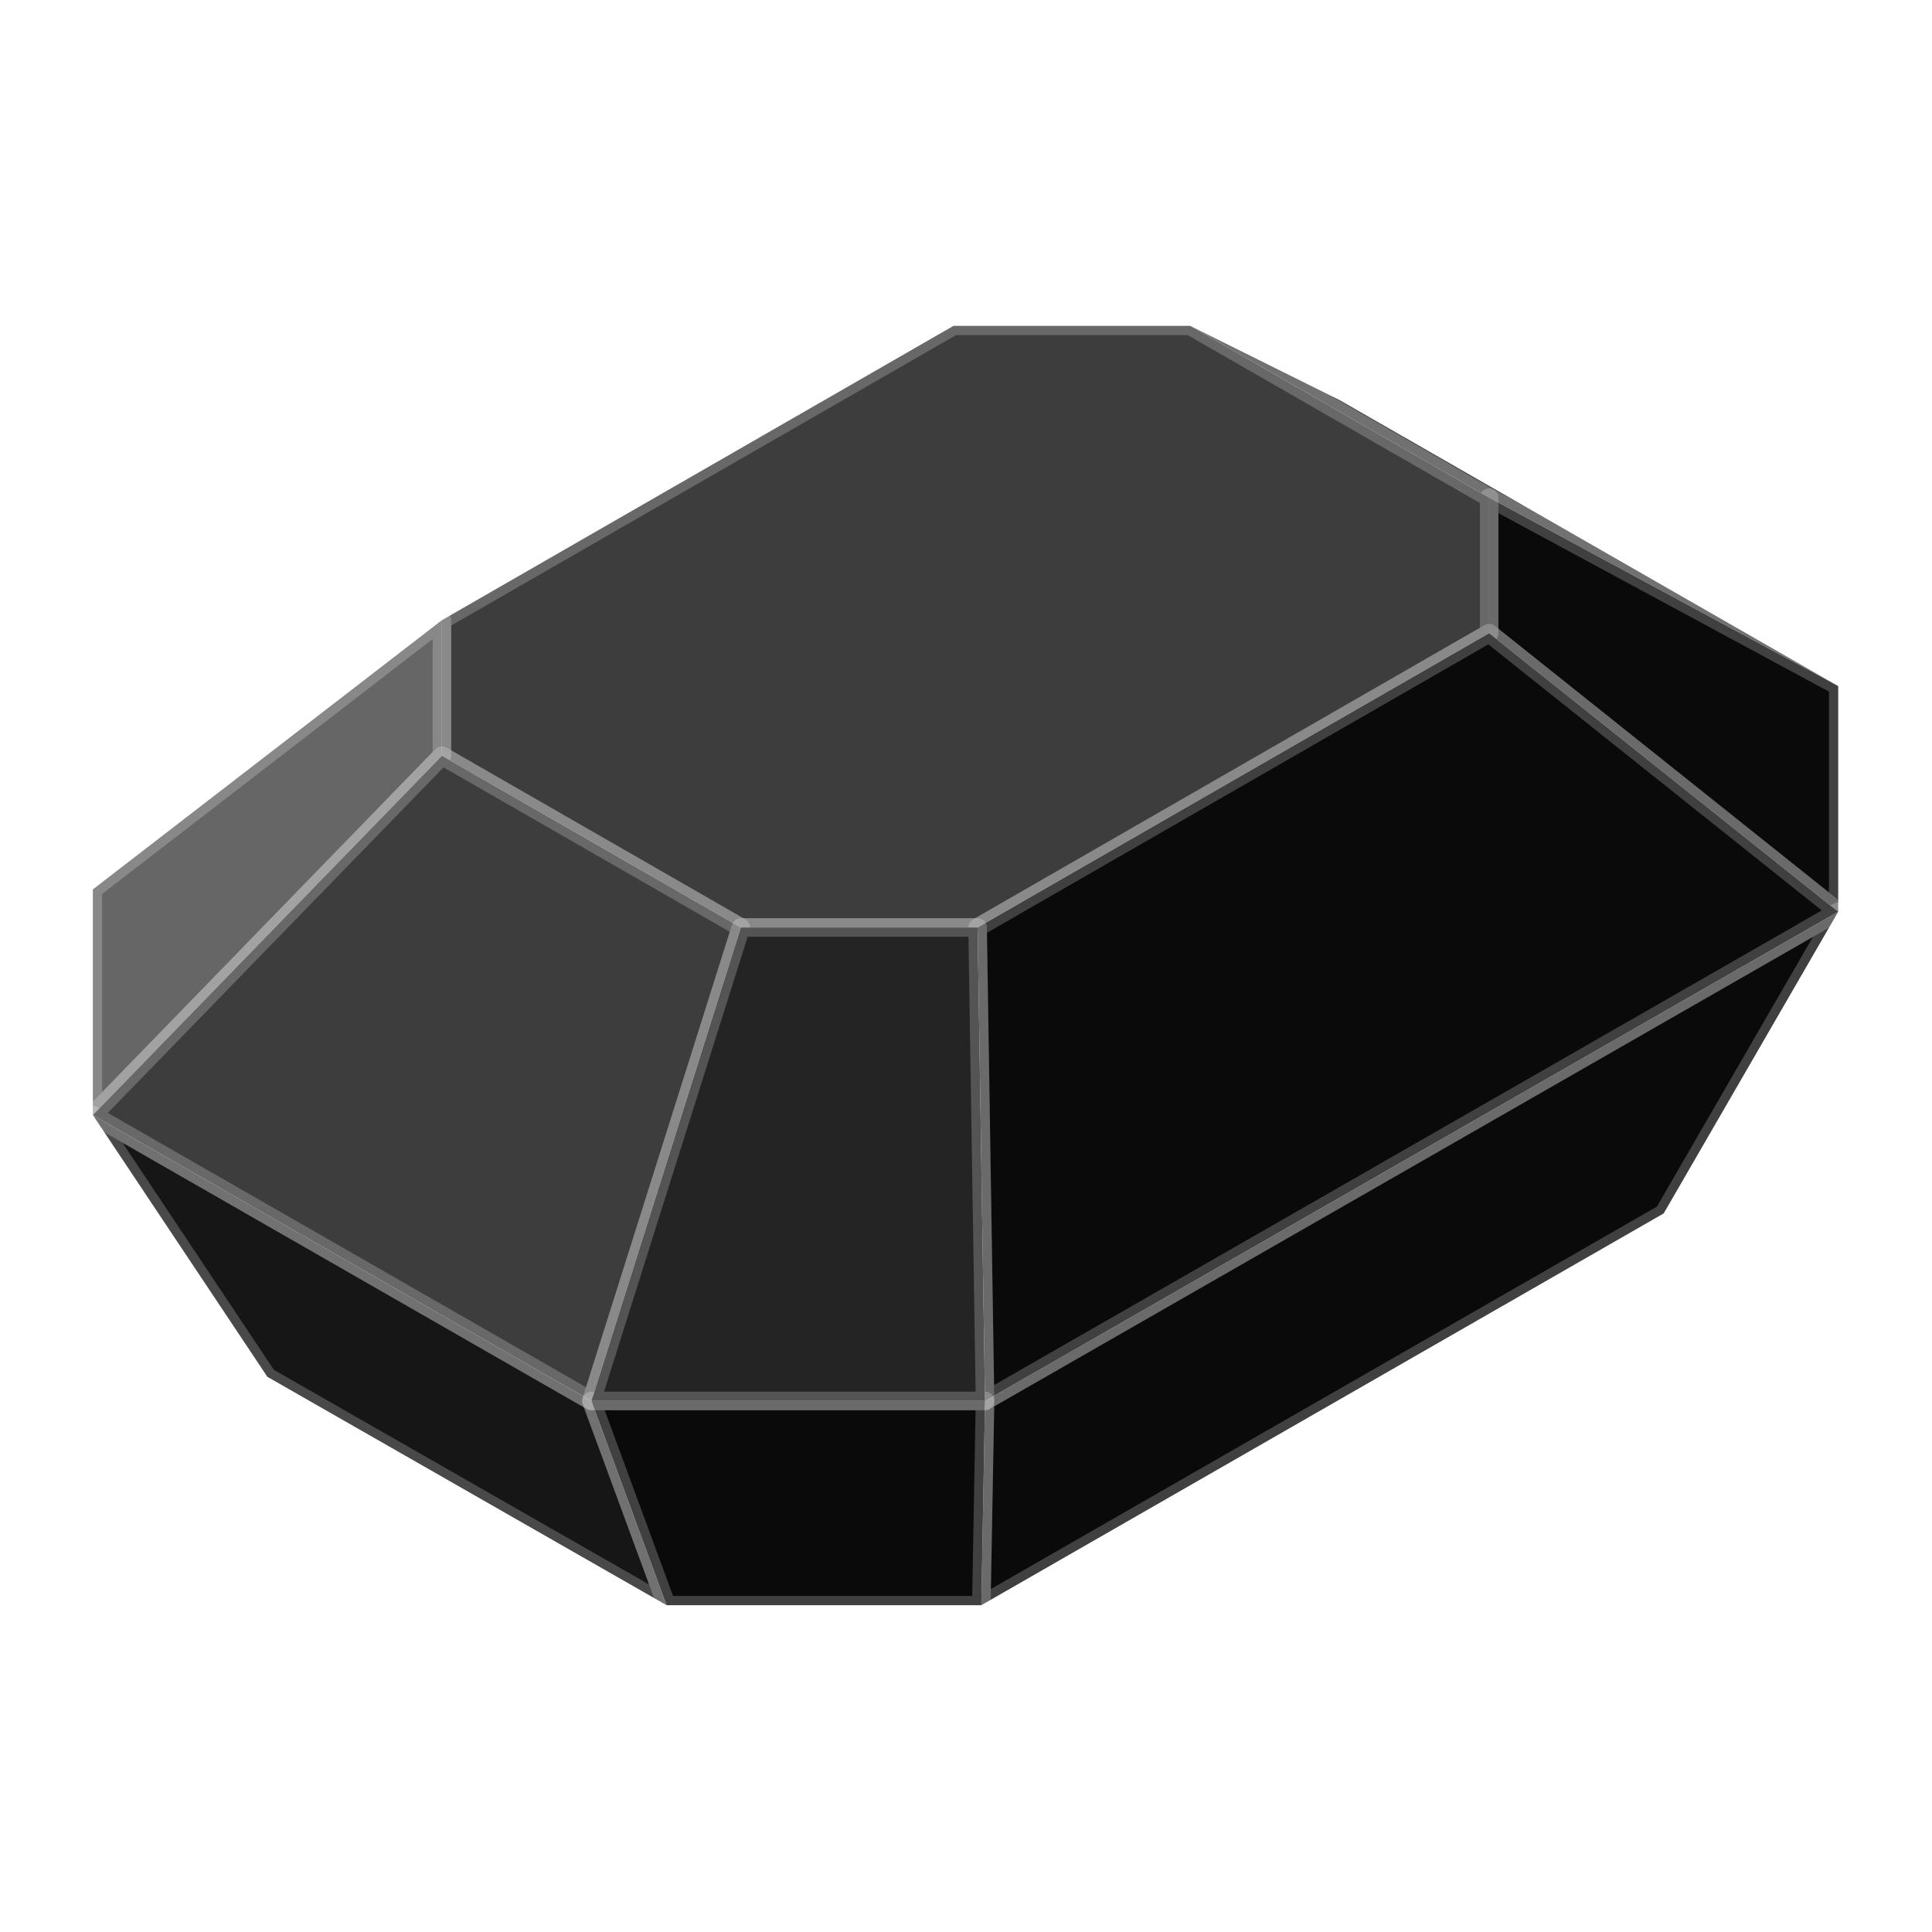
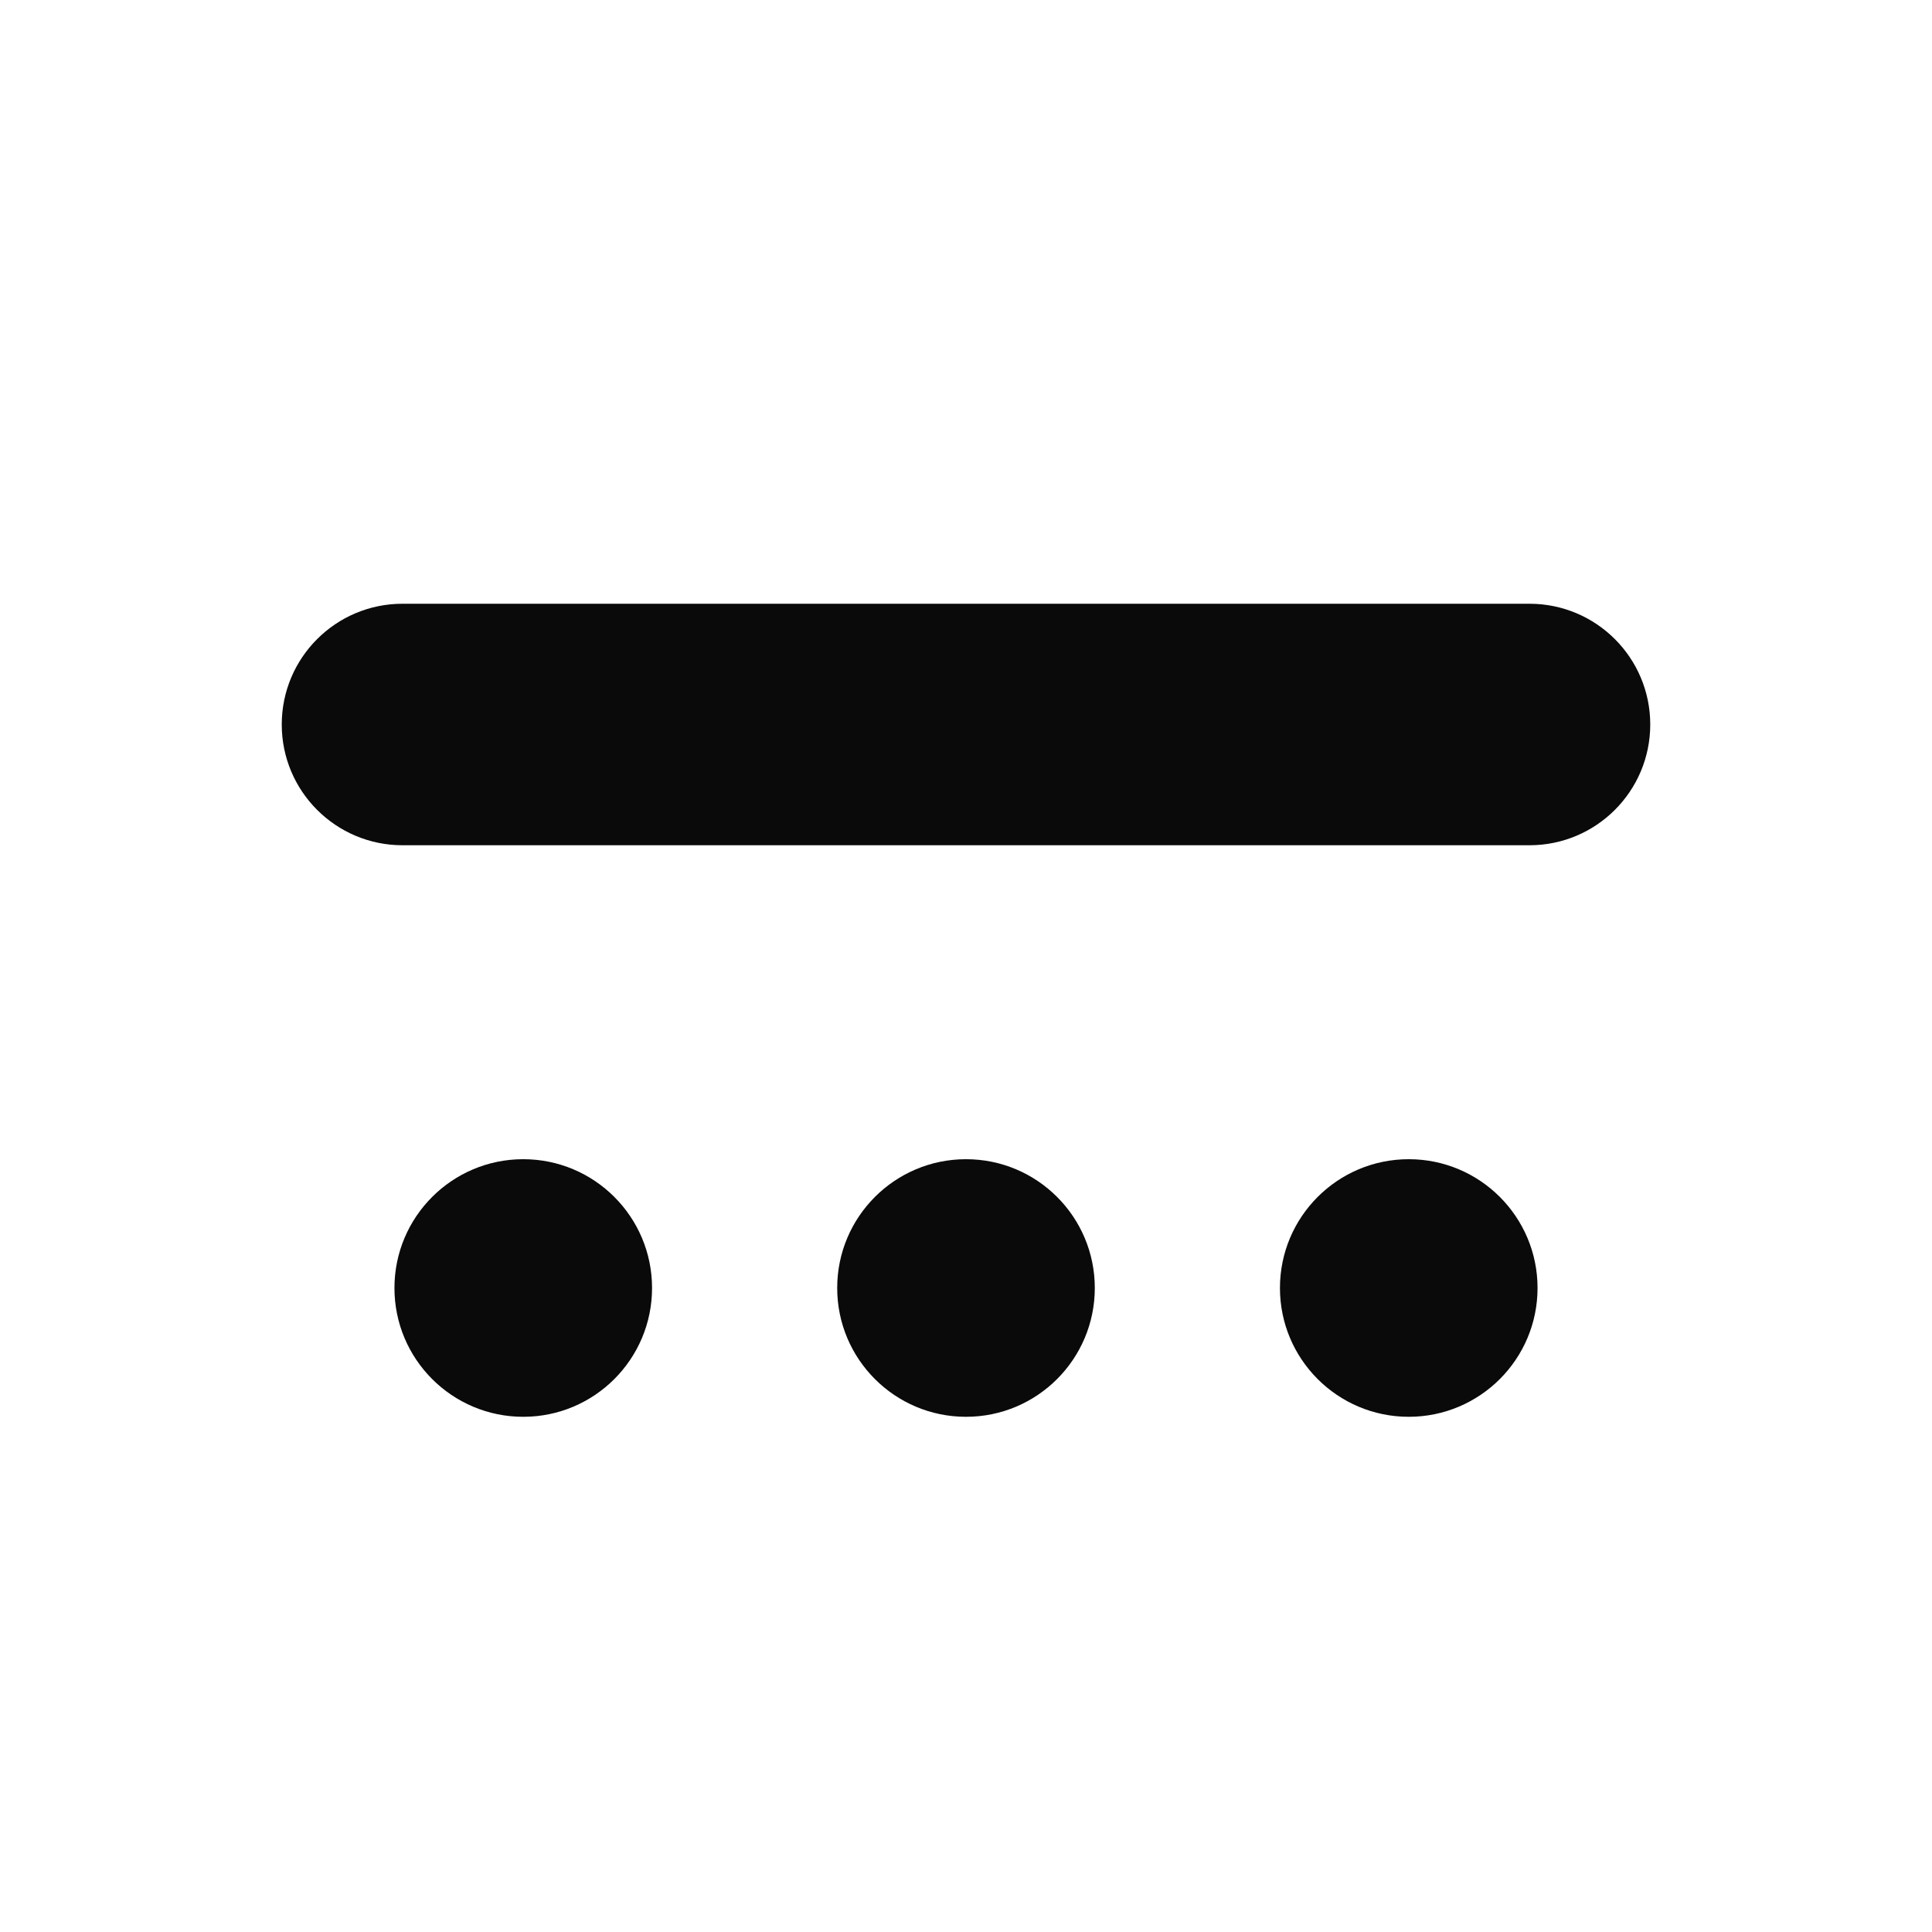
- <svg xmlns="http://www.w3.org/2000/svg" viewBox="-1.040 -0.970 2.081 2.081">
-   <g stroke="rgba(255,255,255,0.22)" stroke-width="0.02" stroke-linejoin="round">
-     <polygon points="0.242,-0.619 0.403,-0.539 0.940,-0.231 0.564,-0.434" fill="#161616" />
-     <polygon points="0.564,-0.434 0.940,-0.231 0.940,0.012 0.564,-0.288" fill="#0a0a0a" />
-     <polygon points="0.564,-0.434 0.564,-0.288 0.013,0.029 -0.242,0.029 -0.564,-0.156 -0.564,-0.302 -0.013,-0.619 0.242,-0.619" fill="#3d3d3d" />
-     <polygon points="-0.564,-0.156 -0.940,0.231 -0.940,-0.012 -0.564,-0.302" fill="#666666" />
-     <polygon points="0.940,0.012 0.752,0.337 0.017,0.759 0.021,0.539" fill="#0a0a0a" />
-     <polygon points="-0.403,0.539 -0.322,0.759 -0.752,0.513 -0.940,0.231" fill="#161616" />
-     <polygon points="0.564,-0.288 0.940,0.012 0.021,0.539 0.013,0.029" fill="#0a0a0a" />
-     <polygon points="-0.242,0.029 -0.403,0.539 -0.940,0.231 -0.564,-0.156" fill="#3d3d3d" />
-     <polygon points="0.021,0.539 0.017,0.759 -0.322,0.759 -0.403,0.539" fill="#0a0a0a" />
-     <polygon points="0.013,0.029 0.021,0.539 -0.403,0.539 -0.242,0.029" fill="#242424" />
-   </g>
+ <svg xmlns="http://www.w3.org/2000/svg" viewBox="0 0 24 24">
+   <style>
+     .ink { fill: #0a0a0a; }
+     @media (prefers-color-scheme: dark) {
+       .ink { fill: #fafafa; }
+     }
+   </style>
+   <rect class="ink" x="3.5" y="7.5" width="17" height="3" rx="1.5" />
+   <circle class="ink" cx="6.5" cy="16" r="1.6" />
+   <circle class="ink" cx="12" cy="16" r="1.6" />
+   <circle class="ink" cx="17.5" cy="16" r="1.6" />
</svg>
